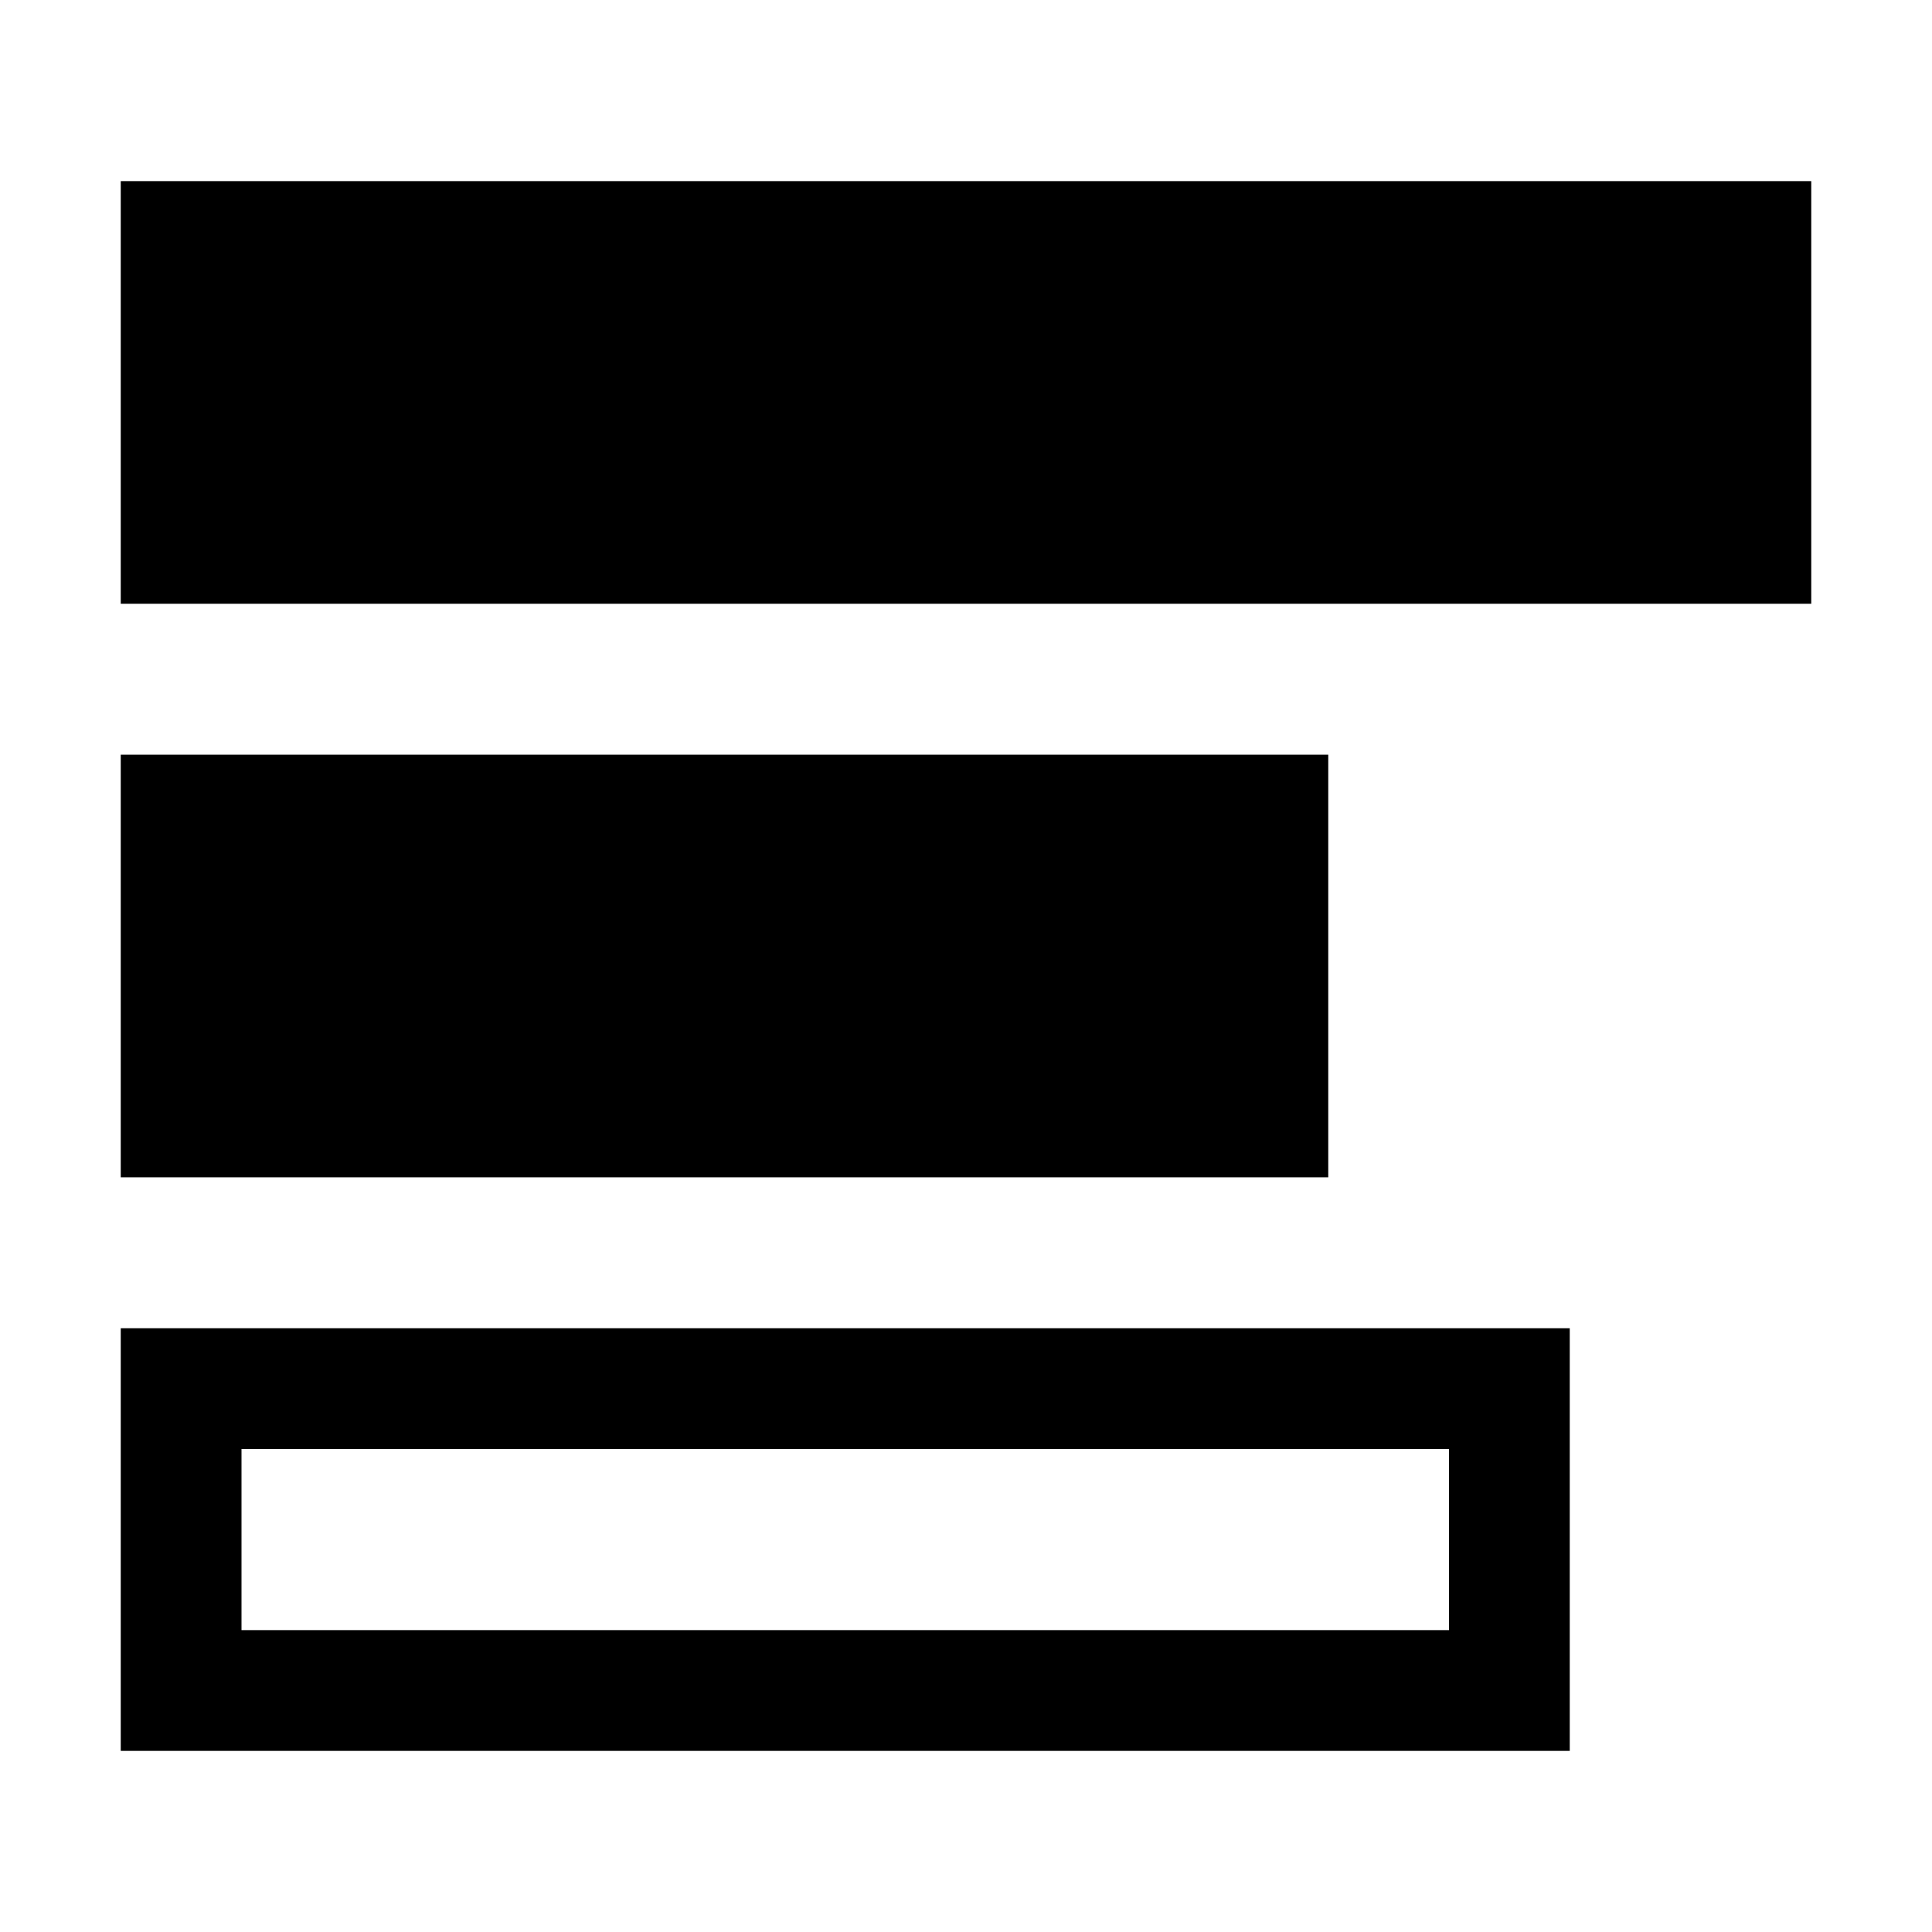
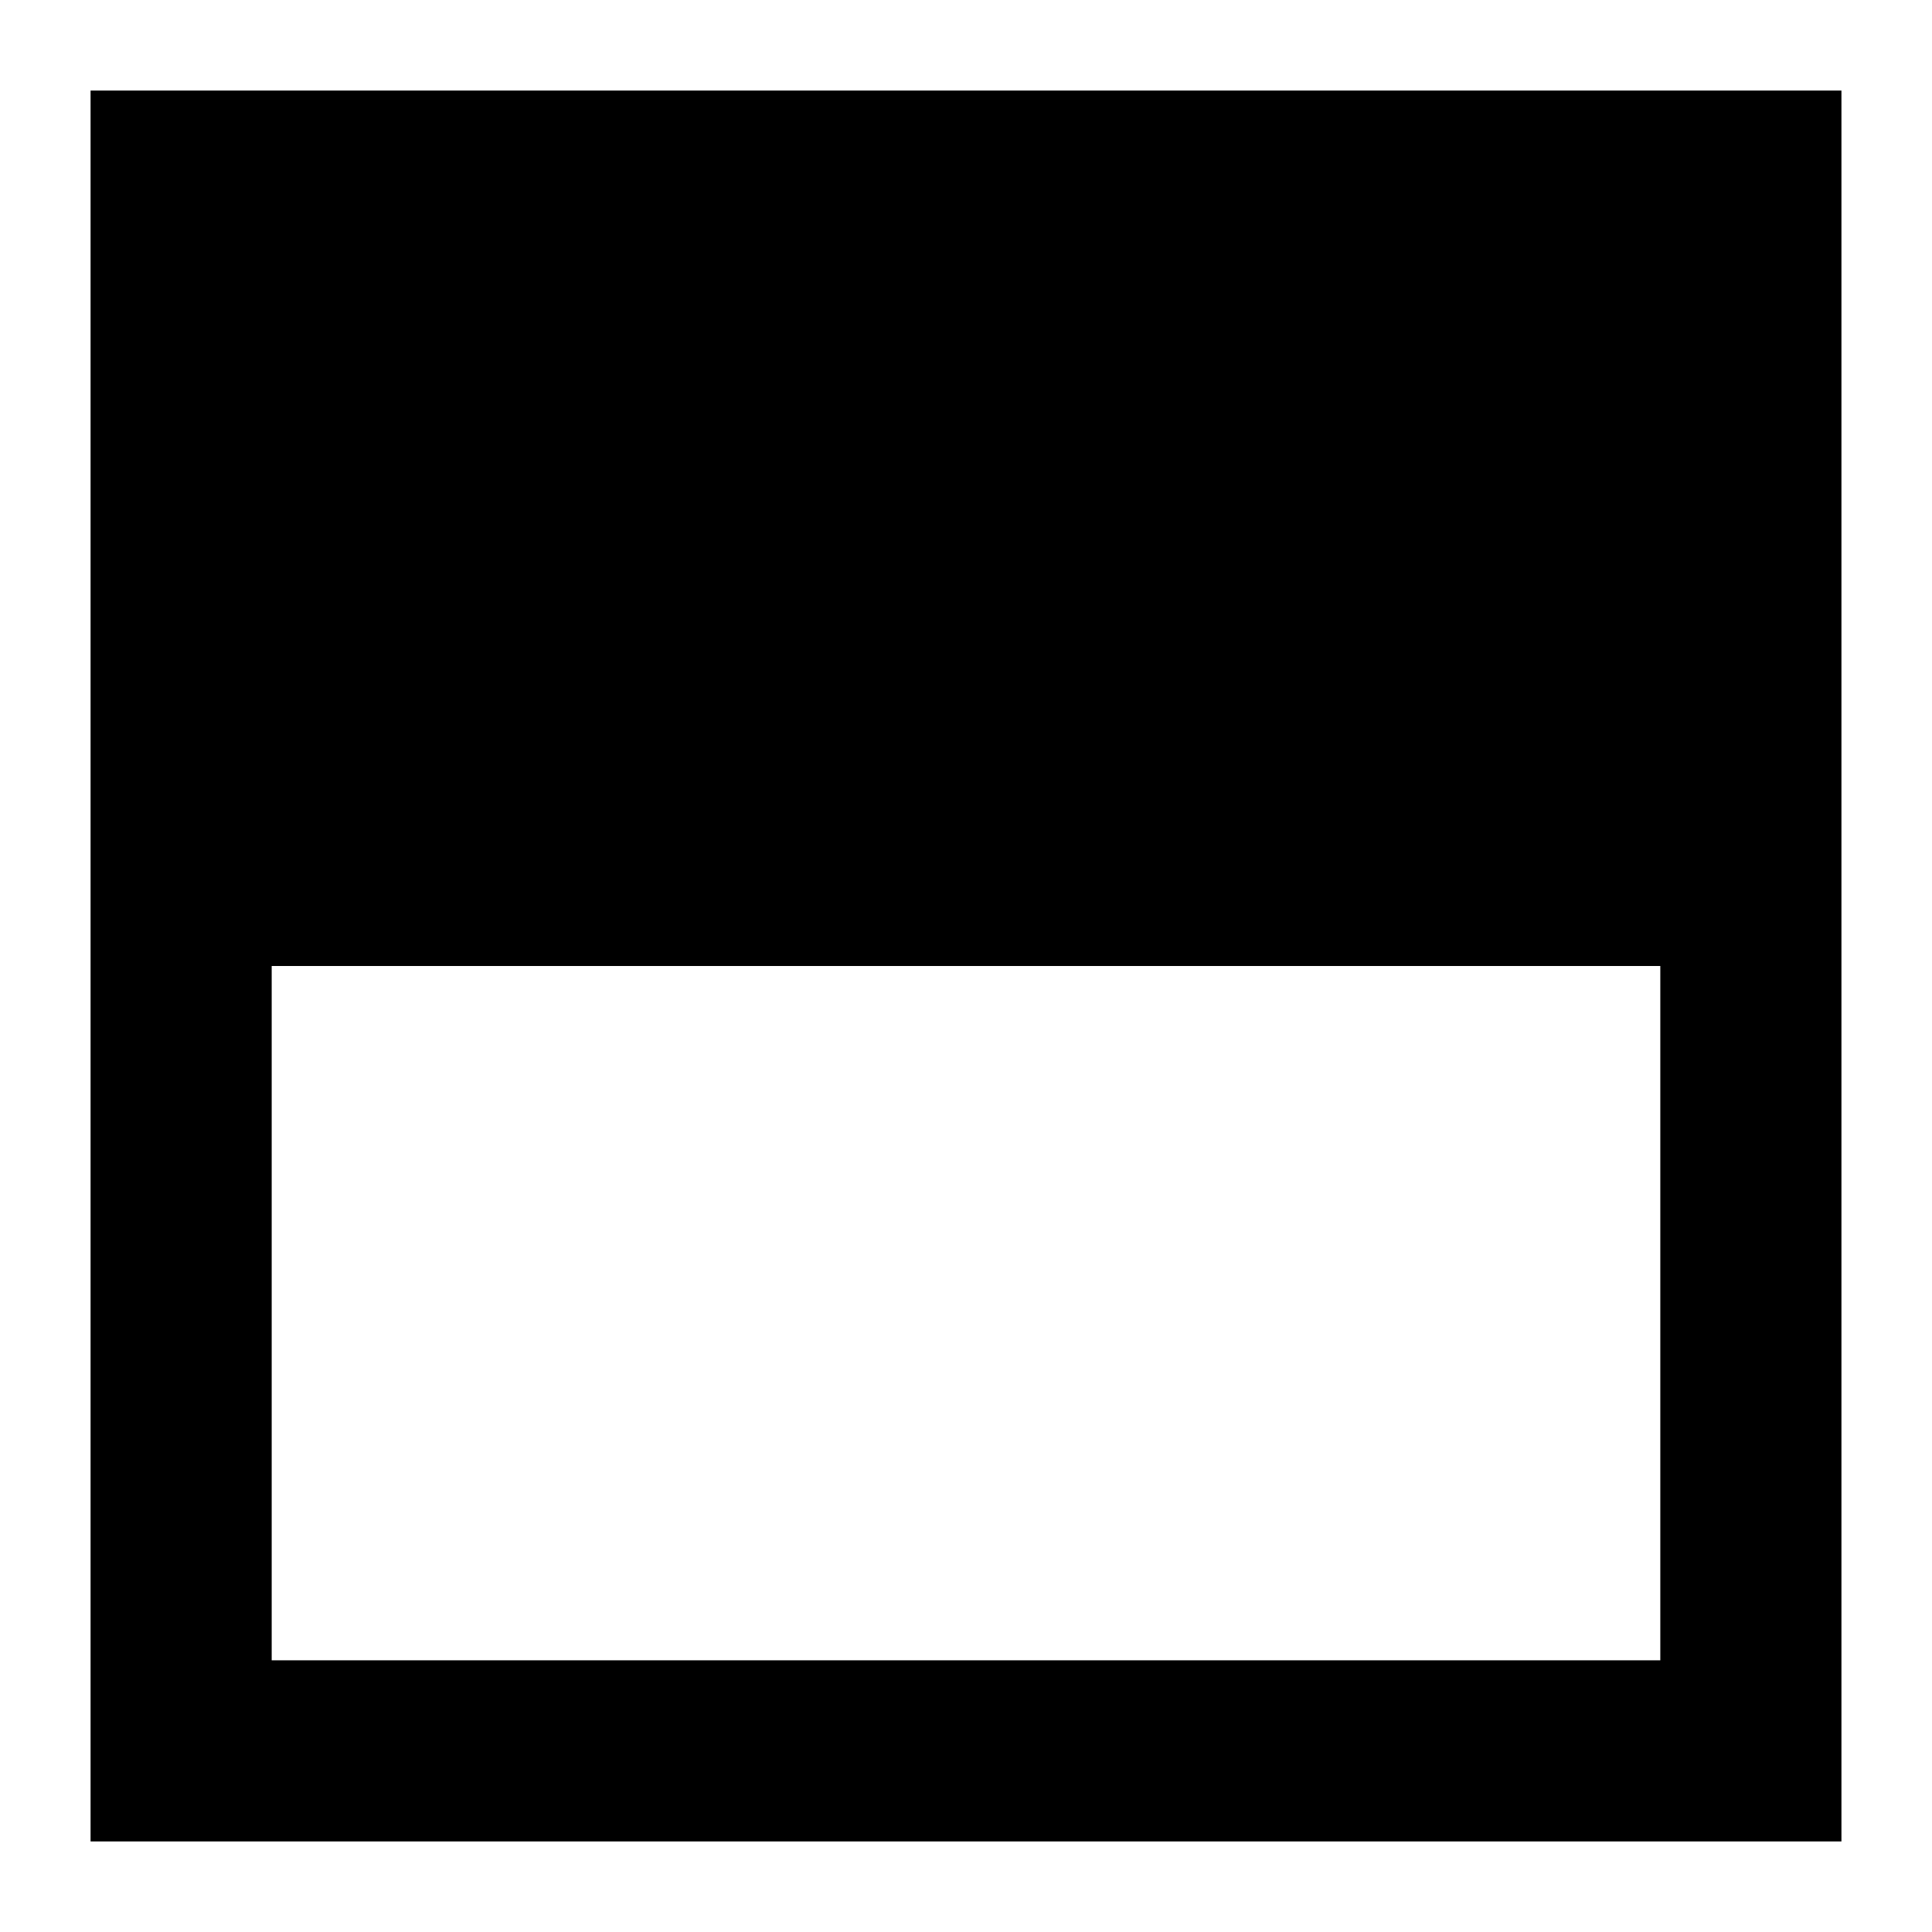
<svg xmlns="http://www.w3.org/2000/svg" viewBox="0 0 32 32" role="img" aria-label="evidence-report-mcp">
-   <rect x="2" y="3" width="28" height="7" fill="currentColor" />
-   <rect x="2" y="12.5" width="20" height="7" fill="currentColor" />
-   <rect x="3" y="23" width="22" height="5" fill="none" stroke="currentColor" stroke-width="2" />
+   <rect x="3" y="3" width="26" height="26" fill="none" stroke="currentColor" stroke-width="3" />
+   <rect x="3" y="3" width="26" height="13" fill="currentColor" />
</svg>
